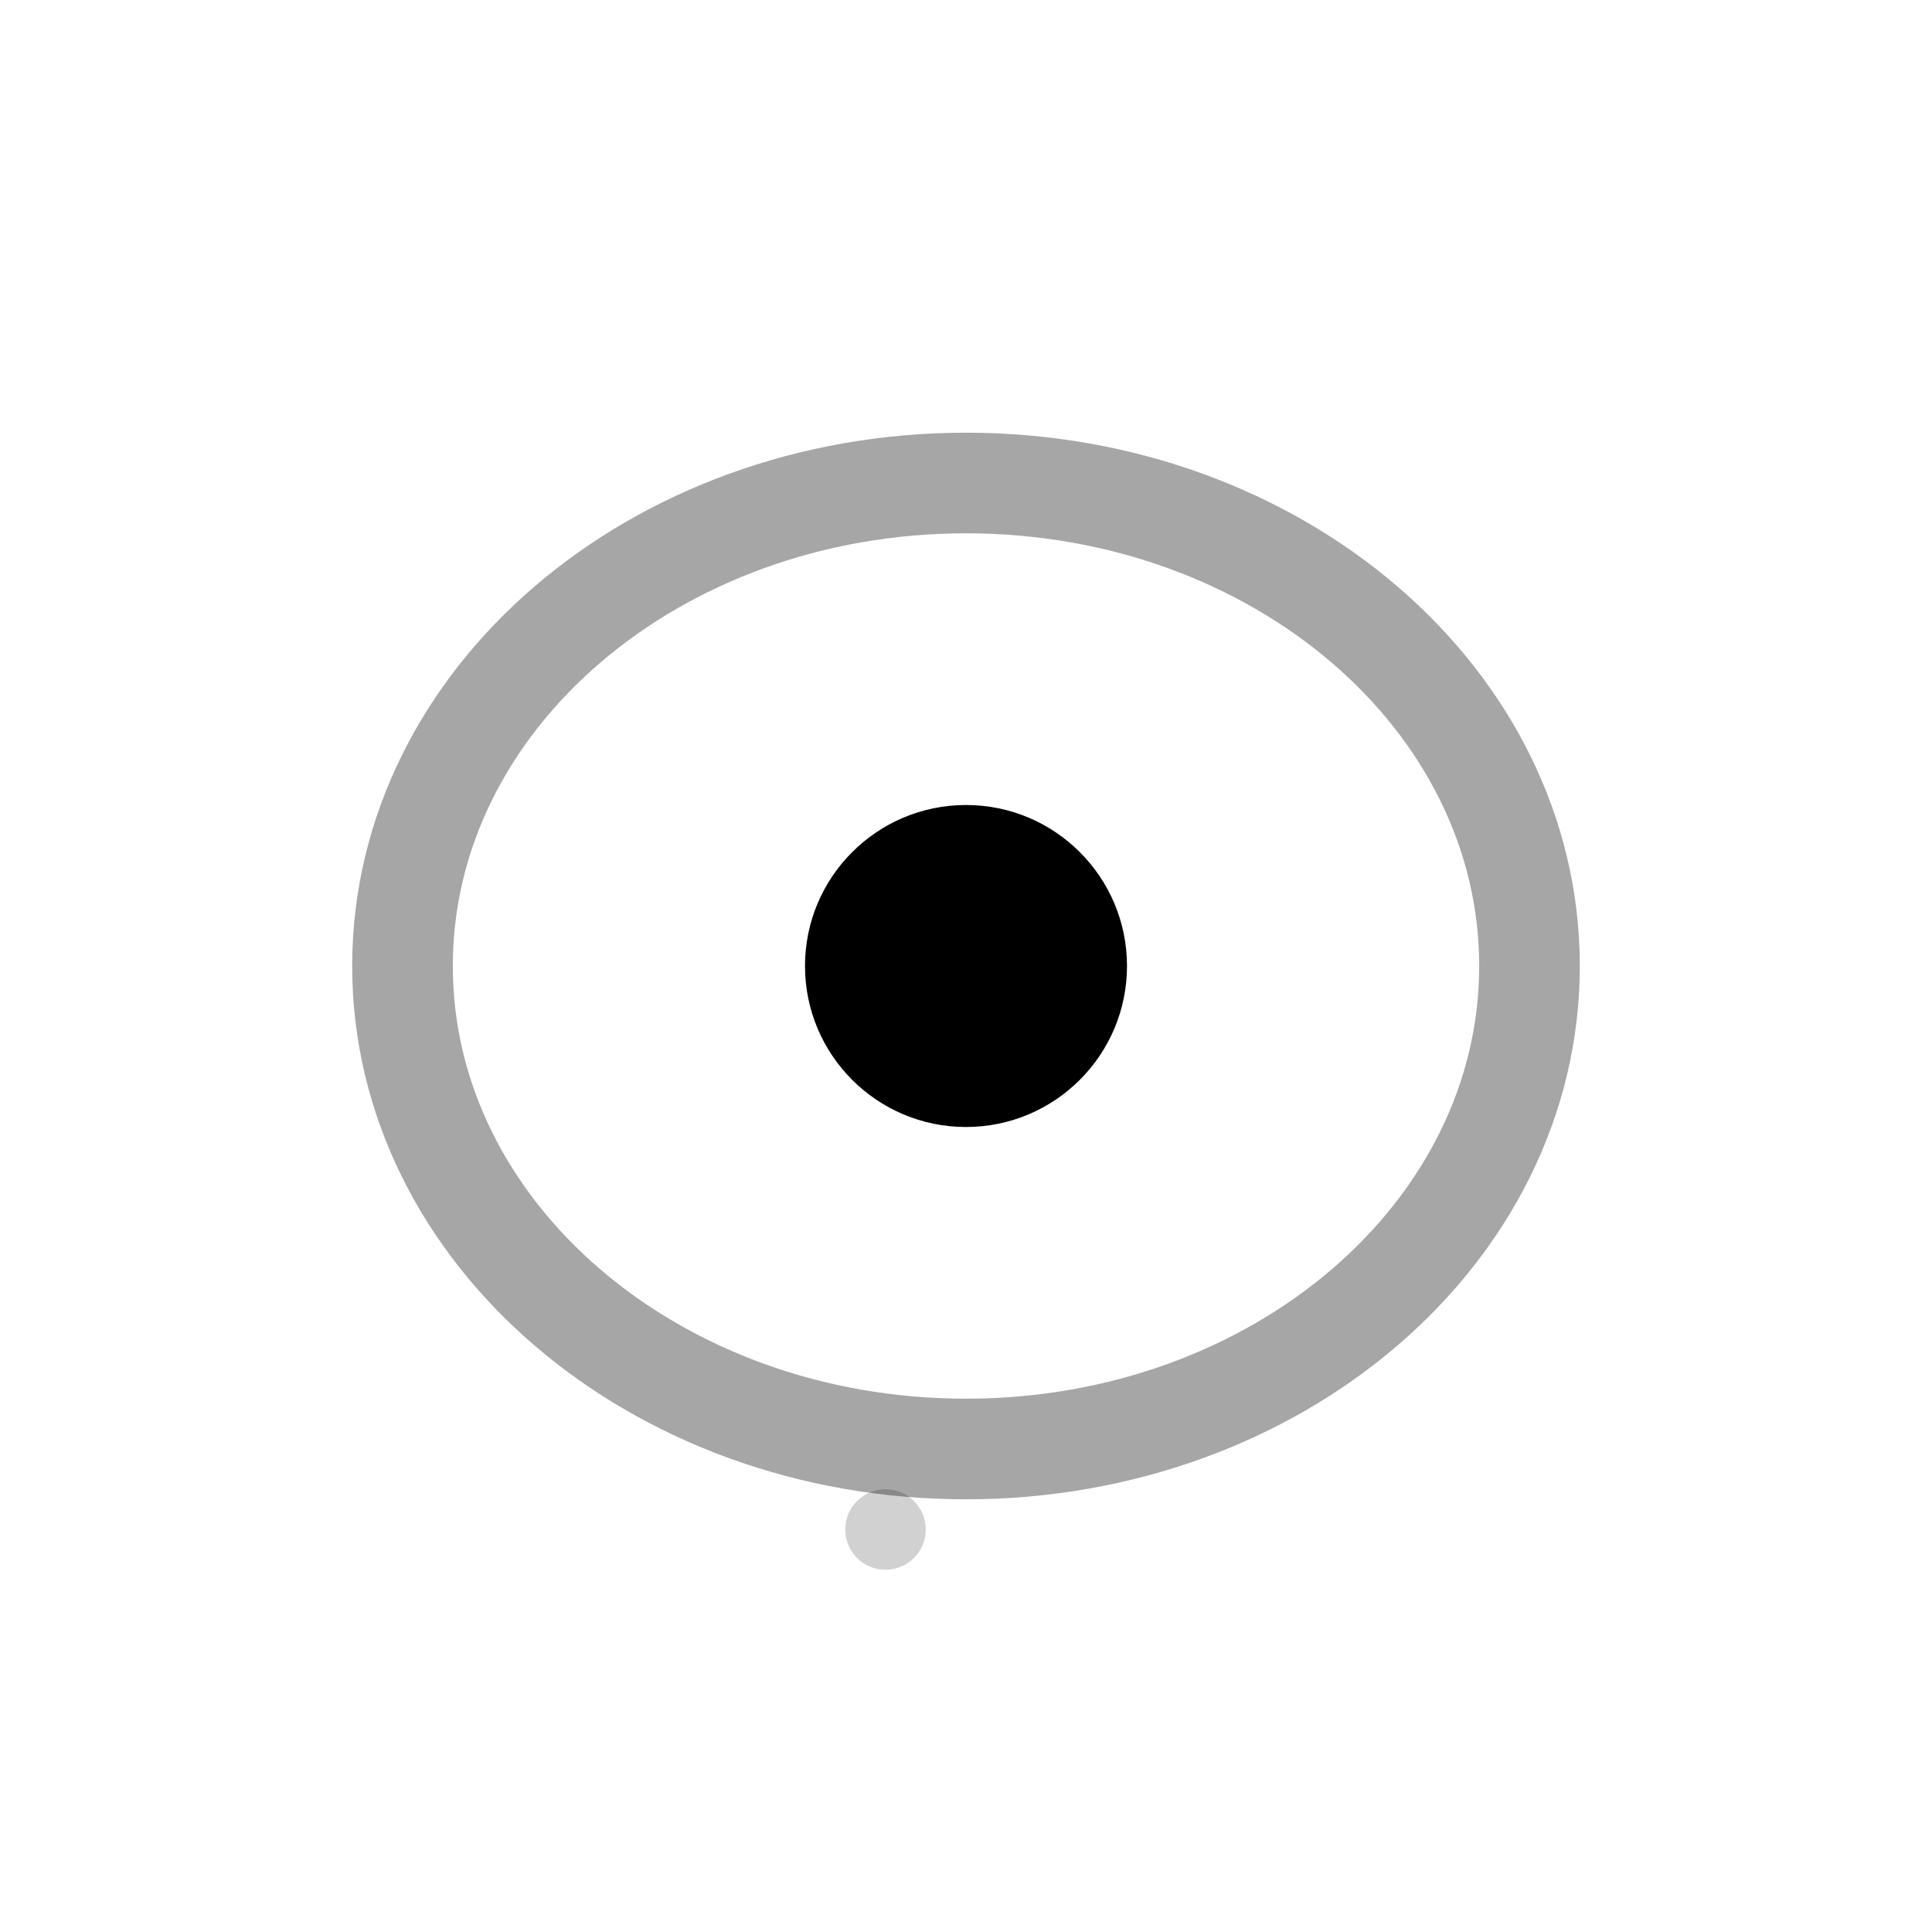
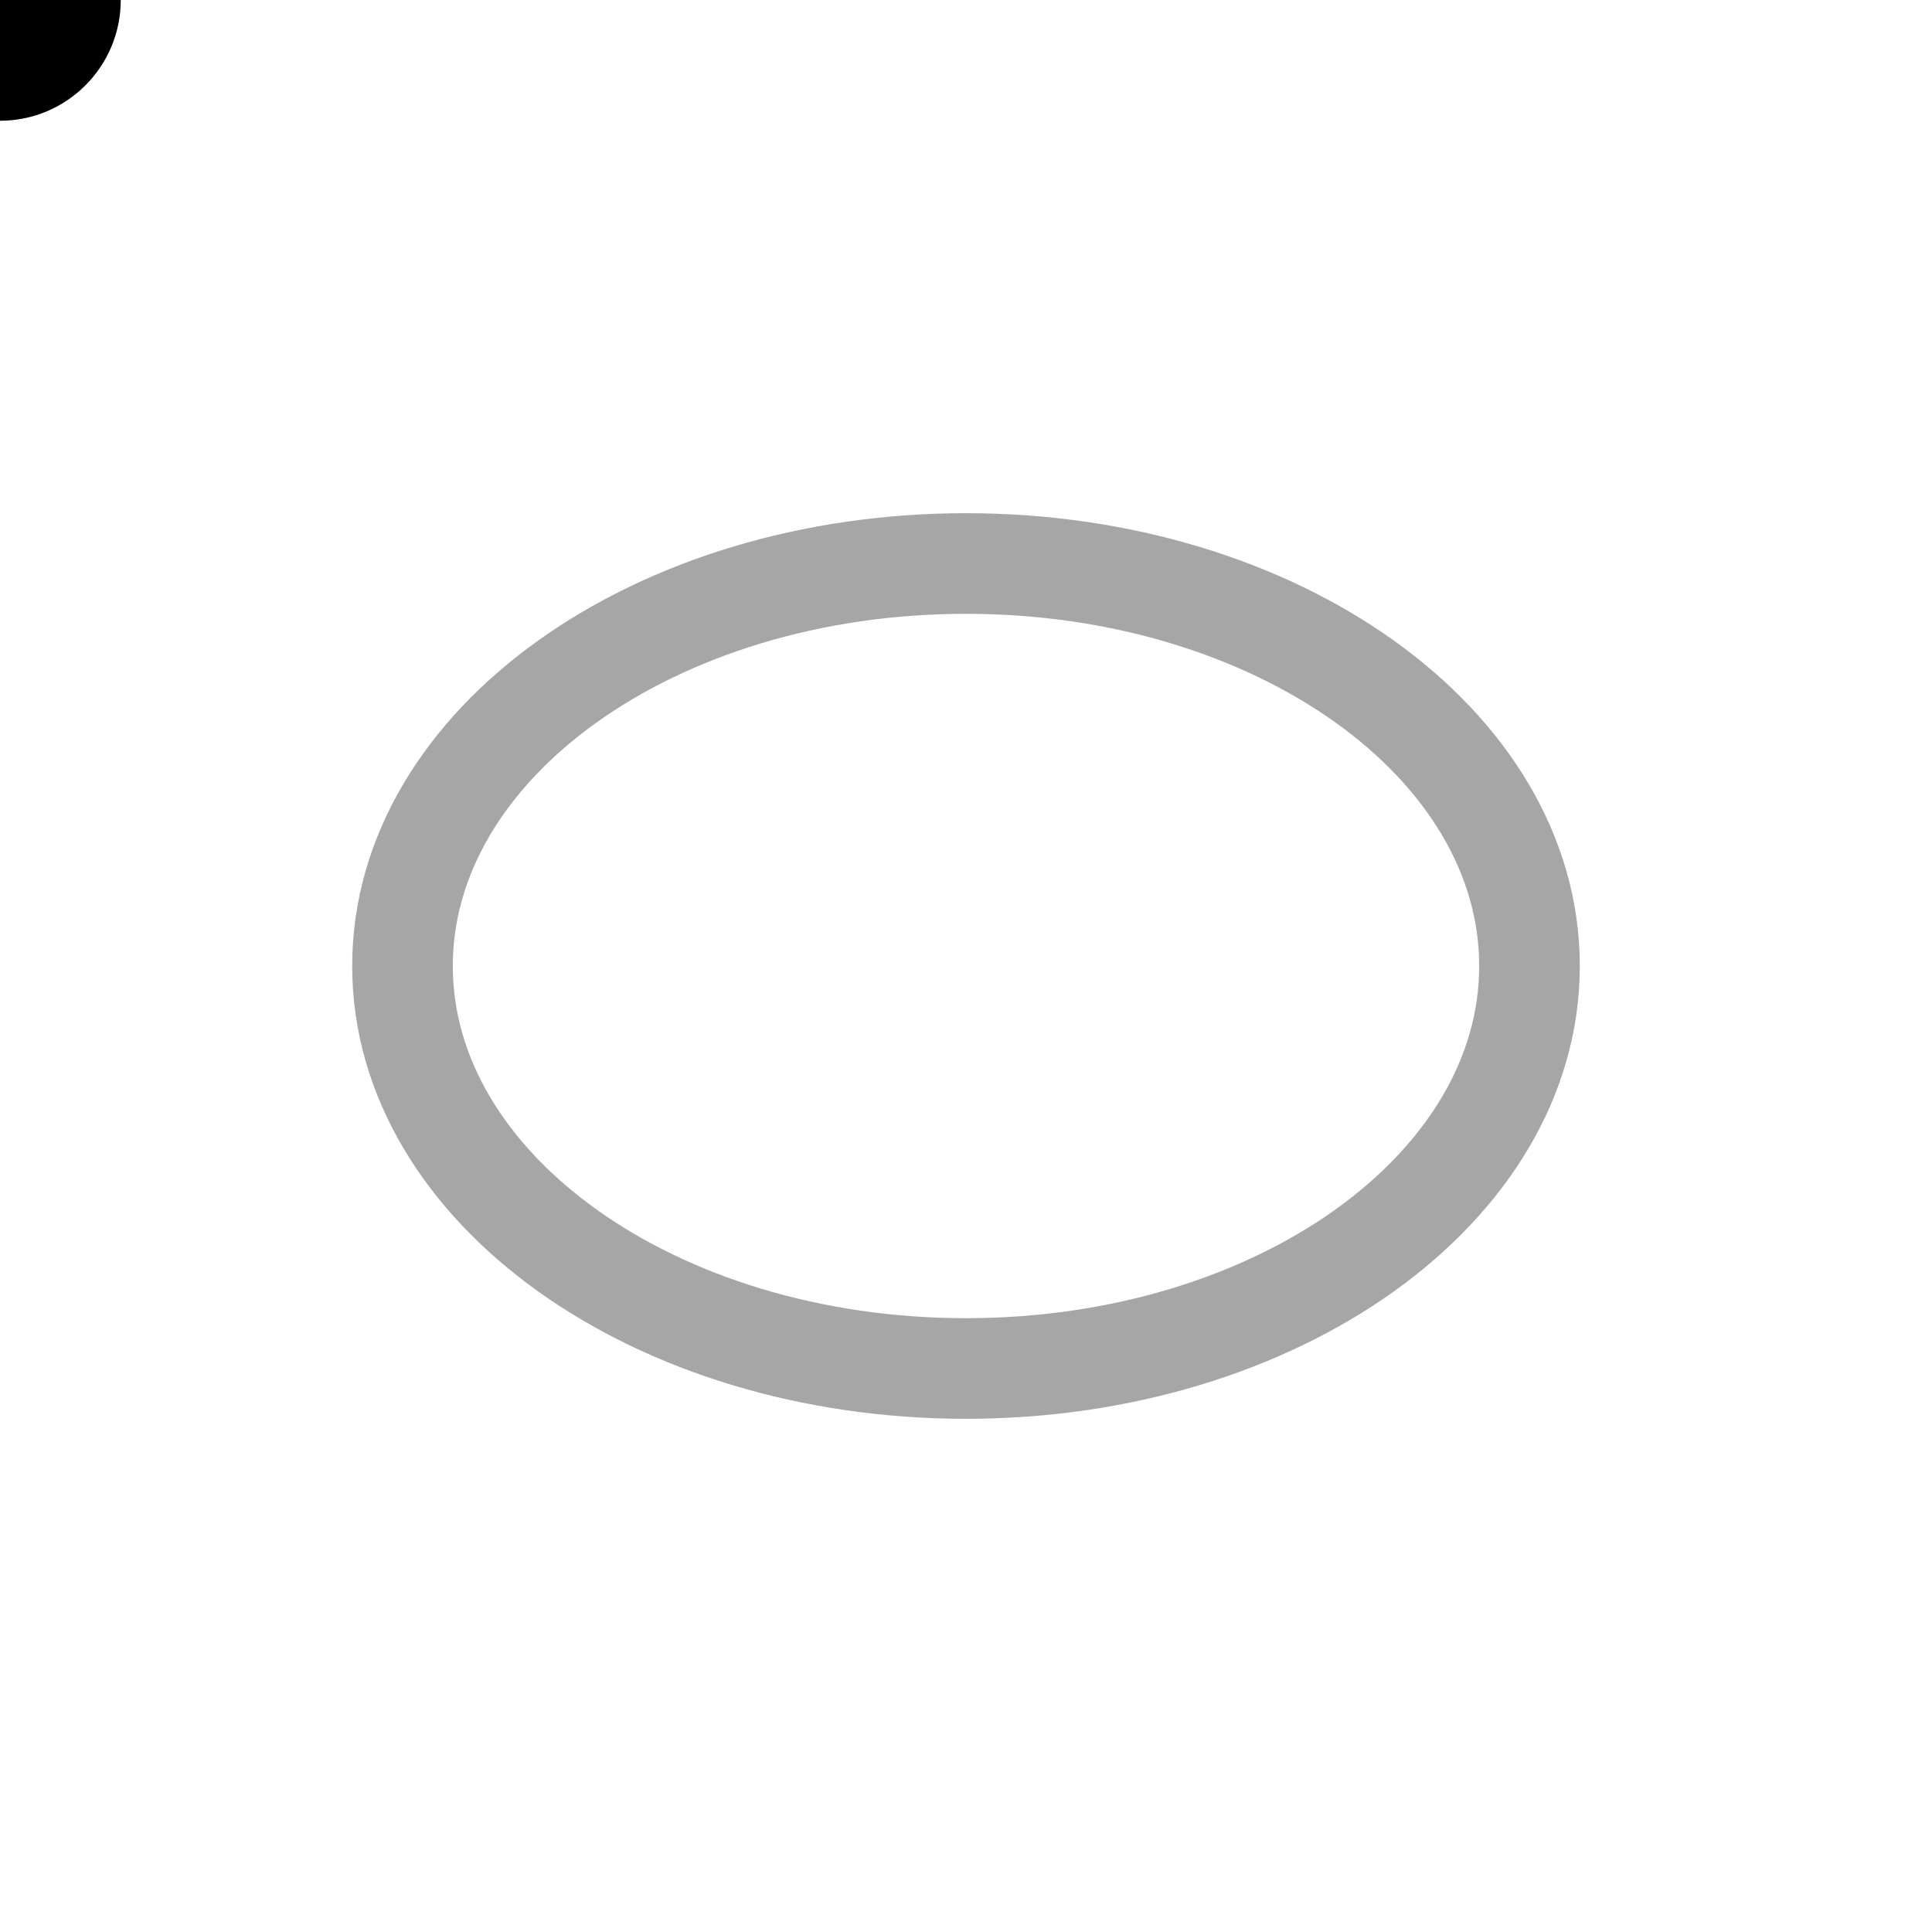
<svg xmlns="http://www.w3.org/2000/svg" viewBox="0 0 24 24">
-   <style>.c{fill:none;stroke:currentColor;stroke-width:1.25;opacity:.35}.p{fill:currentColor;animation:o 2.3s linear infinite;transform-origin:12px 12px}@keyframes o{0%{transform:rotate(0deg) translate(7px) rotate(0deg)}100%{transform:rotate(360deg) translate(7px) rotate(-360deg)}}</style>
-   <ellipse class="c" cx="12" cy="12" rx="7" ry="6" />
-   <circle class="p" cx="12" cy="12" r="2" />
-   <circle cx="11" cy="19" r="0.50" fill="currentColor" opacity="0.18" />
+   <style>.t{fill:none;stroke:currentColor;stroke-width:1.25;opacity:.35}.p{fill:currentColor;animation:tr 2.4s linear infinite}@keyframes tr{0%{transform:translate(6px,14px)}25%{transform:translate(16px,8px)}50%{transform:translate(18px,16px)}75%{transform:translate(8px,18px)}100%{transform:translate(6px,14px)}}</style>
+   <ellipse class="t" cx="12" cy="12" rx="7" ry="5" />
+   <circle class="p" cx="0" cy="0" r="1.5" />
</svg>
